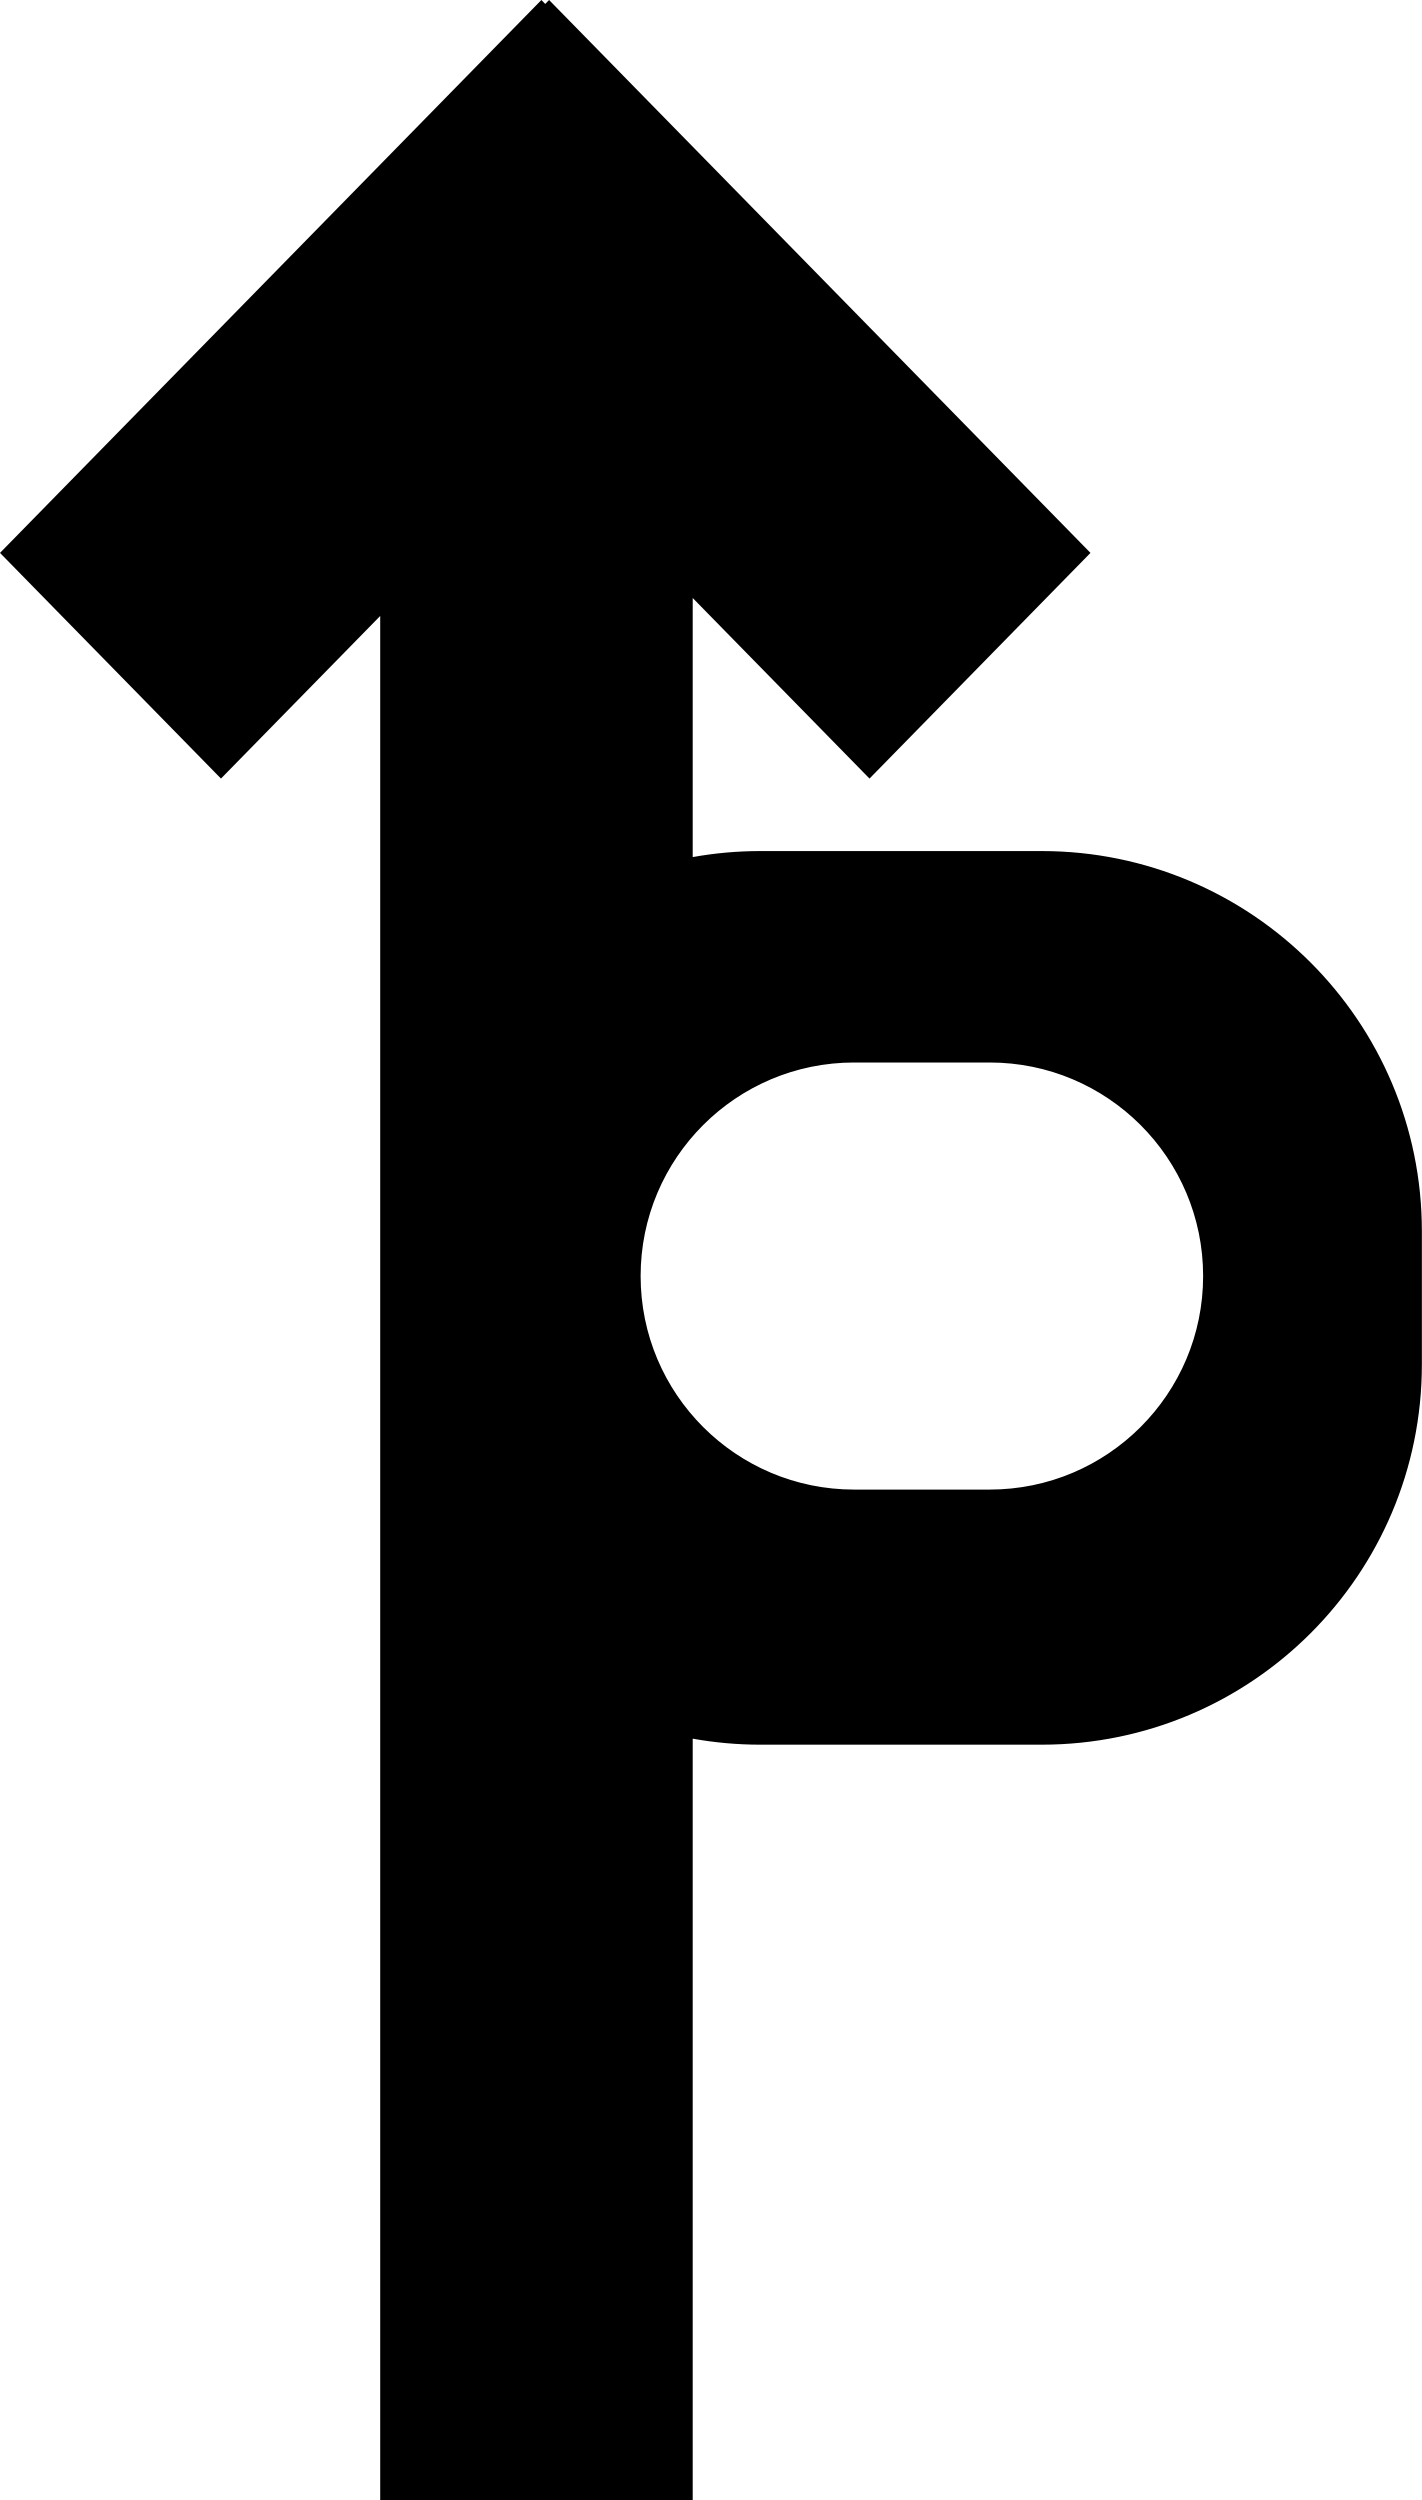
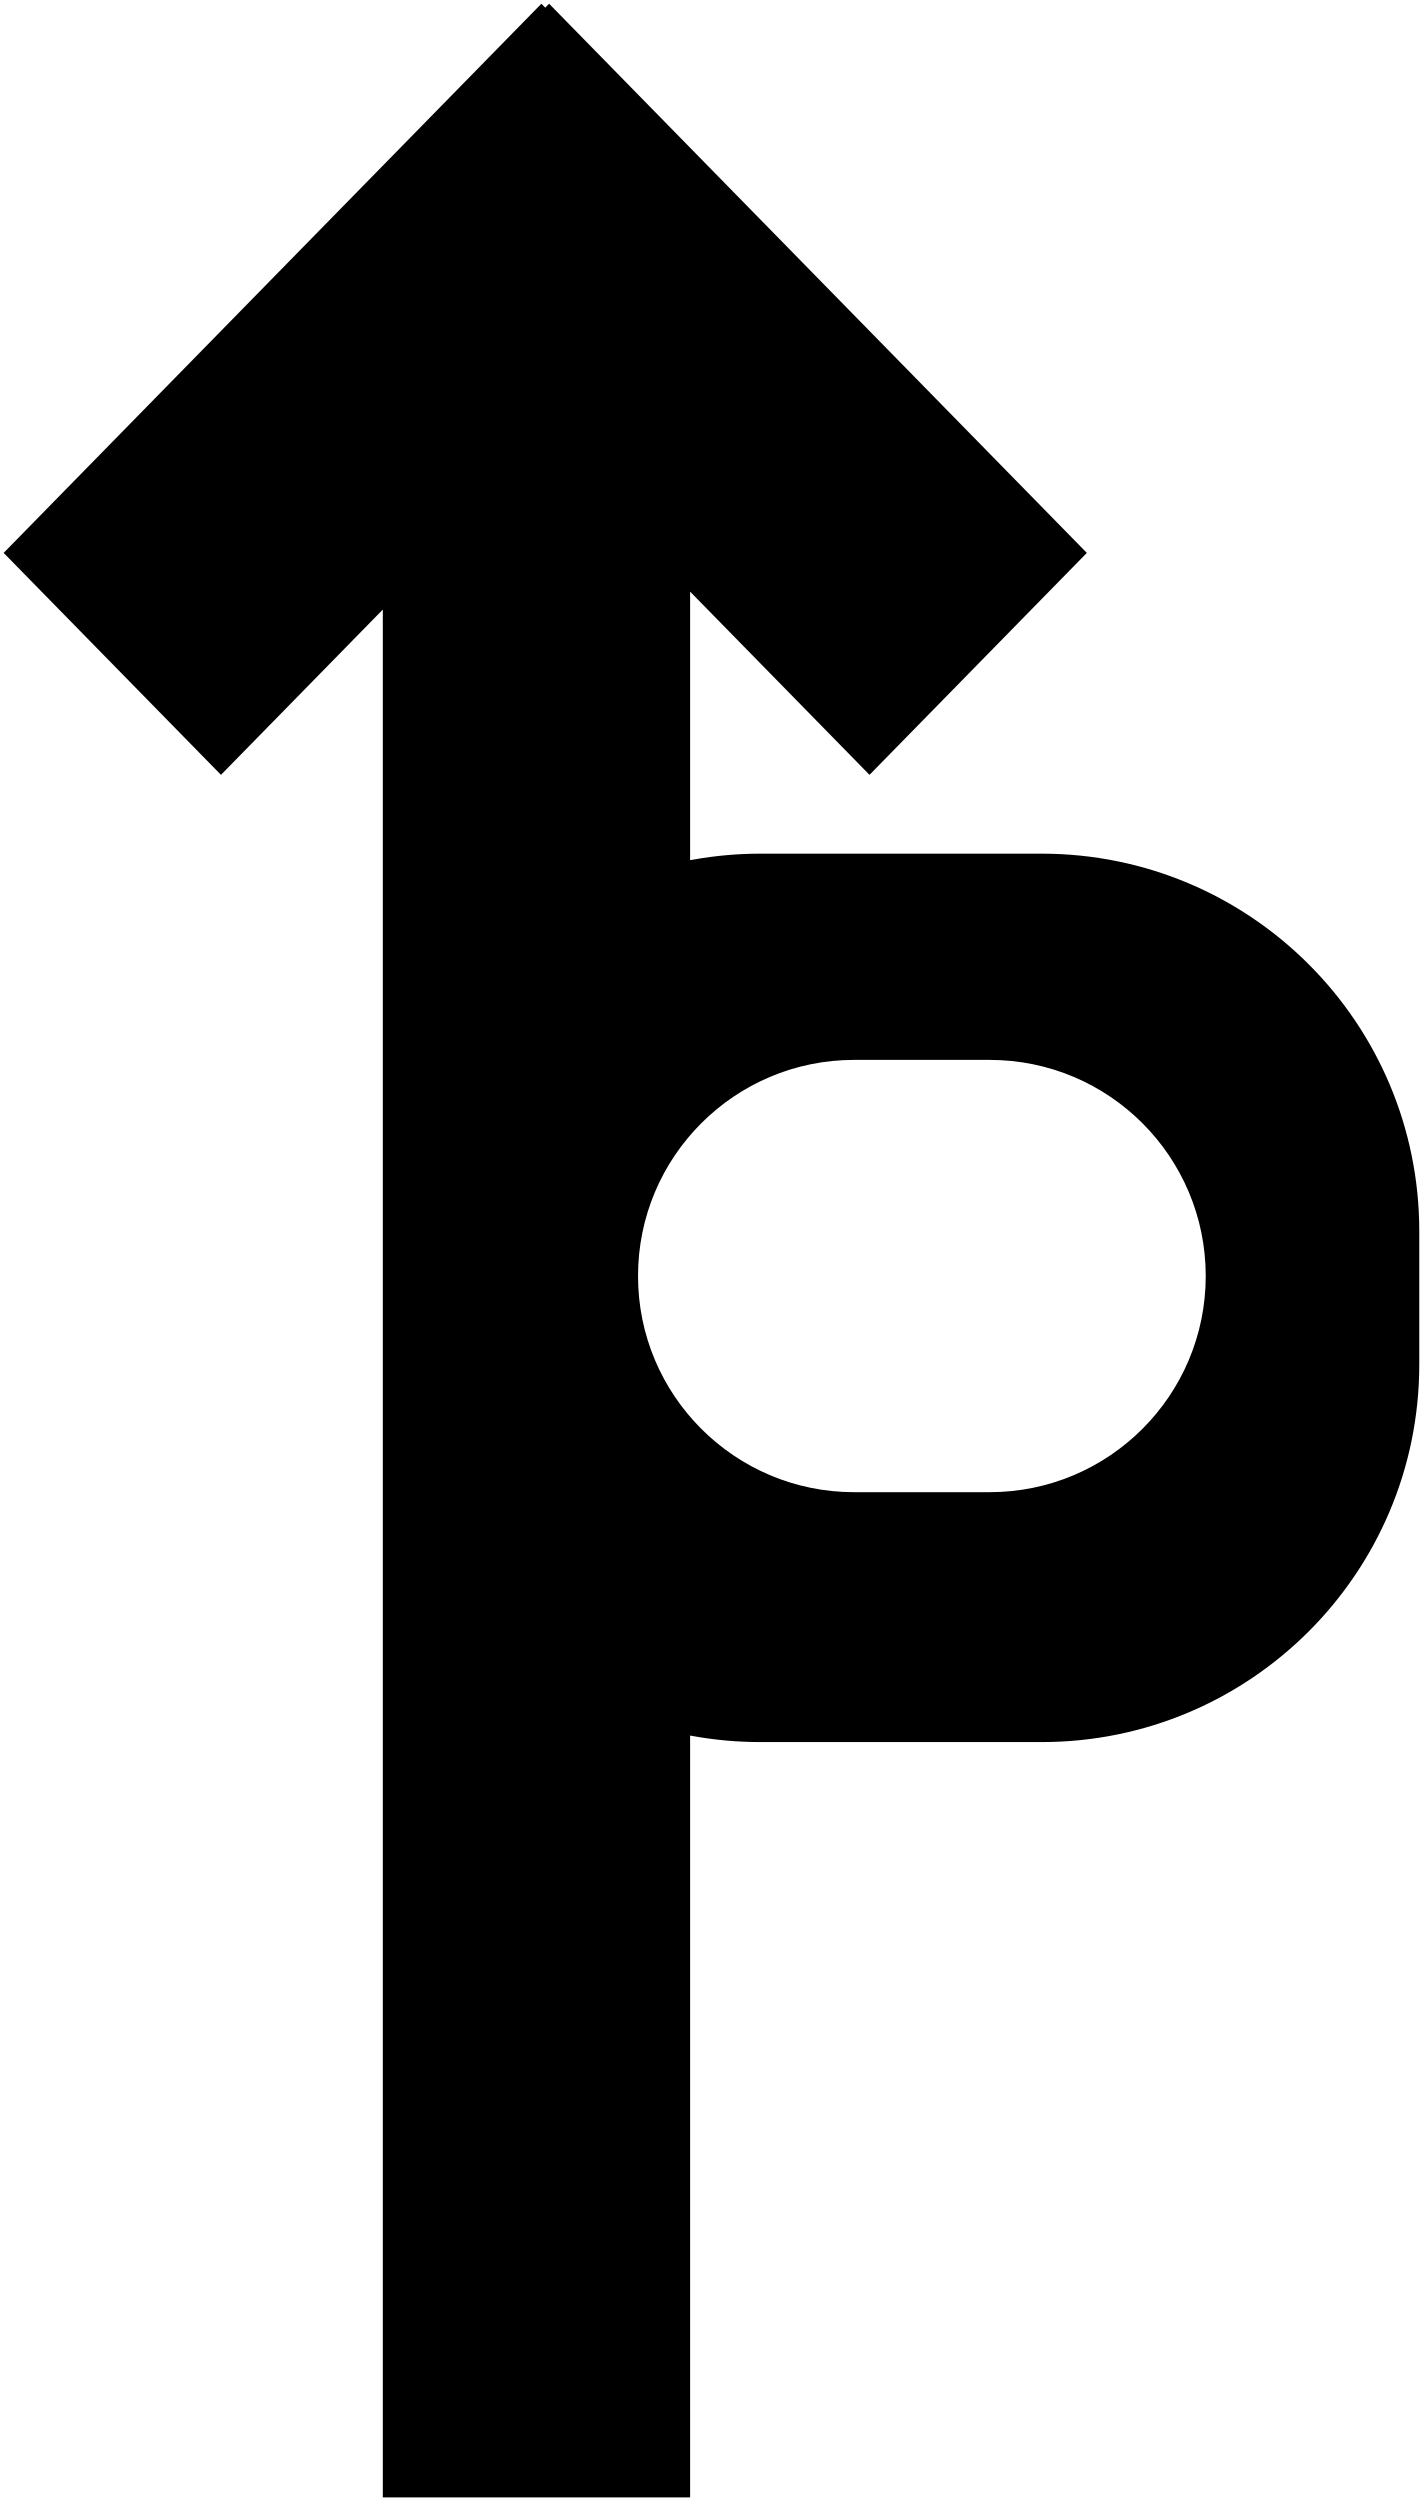
- <svg xmlns="http://www.w3.org/2000/svg" width="273px" height="480px" viewBox="0 0 273 480" version="1.1">
-   <g id="Page-1" stroke="none" stroke-width="1" fill="none" fill-rule="evenodd">
-     <g id="Desktop" transform="translate(-397, -260)" fill="#000000" stroke="#000000">
-       <path d="M563.945,408.771 L605.671,366.156 L502.426,260.715 L501.686,261.471 L500.945,260.715 L397.7,366.156 L439.426,408.771 L470.5,377.036 L470.5,739.5 L529.5,739.5 L529.5,593.227 L530.088,593.332 C534.32,594.093 538.635,594.479 543,594.479 L597,594.479 C637.041,594.479 669.5,562.019 669.5,521.979 L669.5,496.404 C669.5,456.364 637.041,423.904 597,423.904 L543,423.904 C538.635,423.904 534.32,424.29 530.088,425.05 L529.5,425.156 L529.5,373.593 L563.945,408.771 Z M561,463.5 L587,463.5 C609.92,463.5 628.5,482.08 628.5,505 C628.5,527.92 609.92,546.5 587,546.5 L561,546.5 C538.08,546.5 519.5,527.92 519.5,505 C519.5,482.08 538.08,463.5 561,463.5 Z" id="Combined-Shape" />
-     </g>
-   </g>
+ <svg xmlns="http://www.w3.org/2000/svg" id="pickup" viewBox="0 0 582 1024">
+   <path d="M356.149 317.378l89.017-90.911-220.256-224.942-1.58 1.614-1.58-1.614-220.256 224.942 89.017 90.911 66.29-67.701v773.257h125.867v-312.050l1.255 0.226c9.027 1.623 18.233 2.445 27.545 2.445h115.2c85.42 0 154.667-69.247 154.667-154.667v-54.559c0-85.42-69.247-154.667-154.667-154.667h-115.2c-9.311 0-18.517 0.823-27.545 2.445l-1.255 0.226v-110.001l73.482 75.045zM349.867 434.133h55.467c48.896 0 88.533 39.638 88.533 88.533s-39.638 88.533-88.533 88.533h-55.467c-48.896 0-88.533-39.638-88.533-88.533s39.638-88.533 88.533-88.533z" />
</svg>
